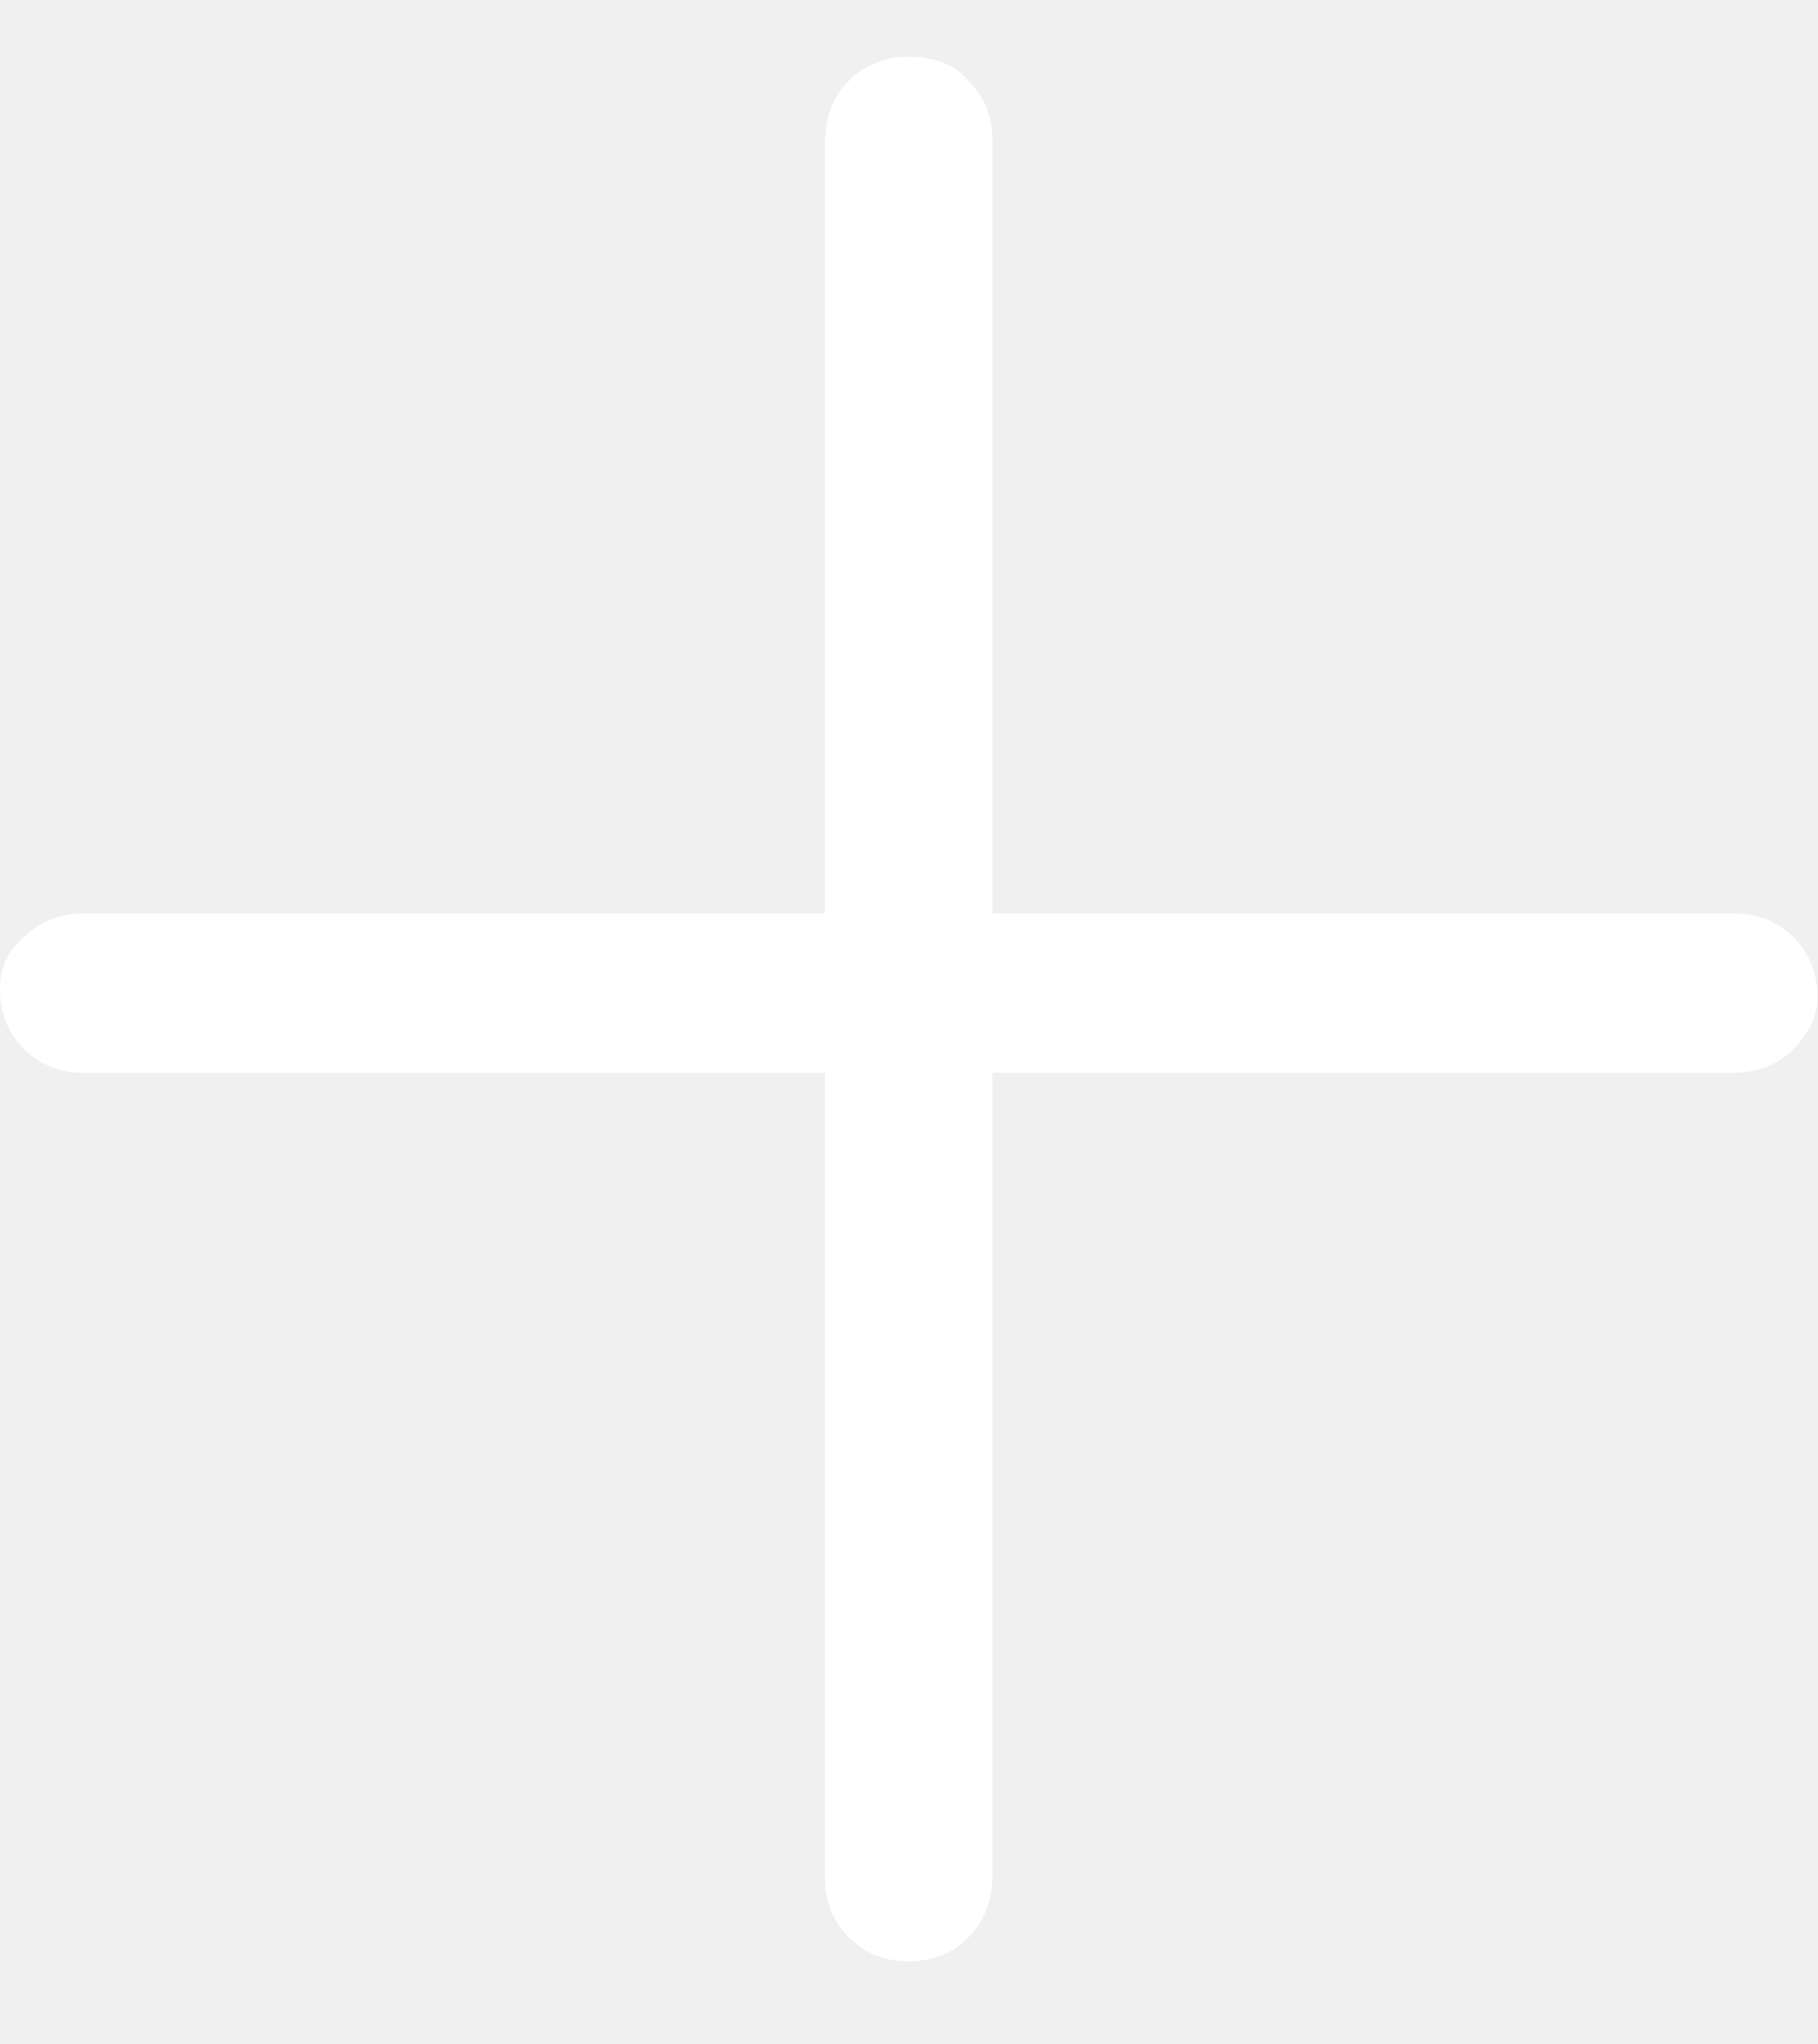
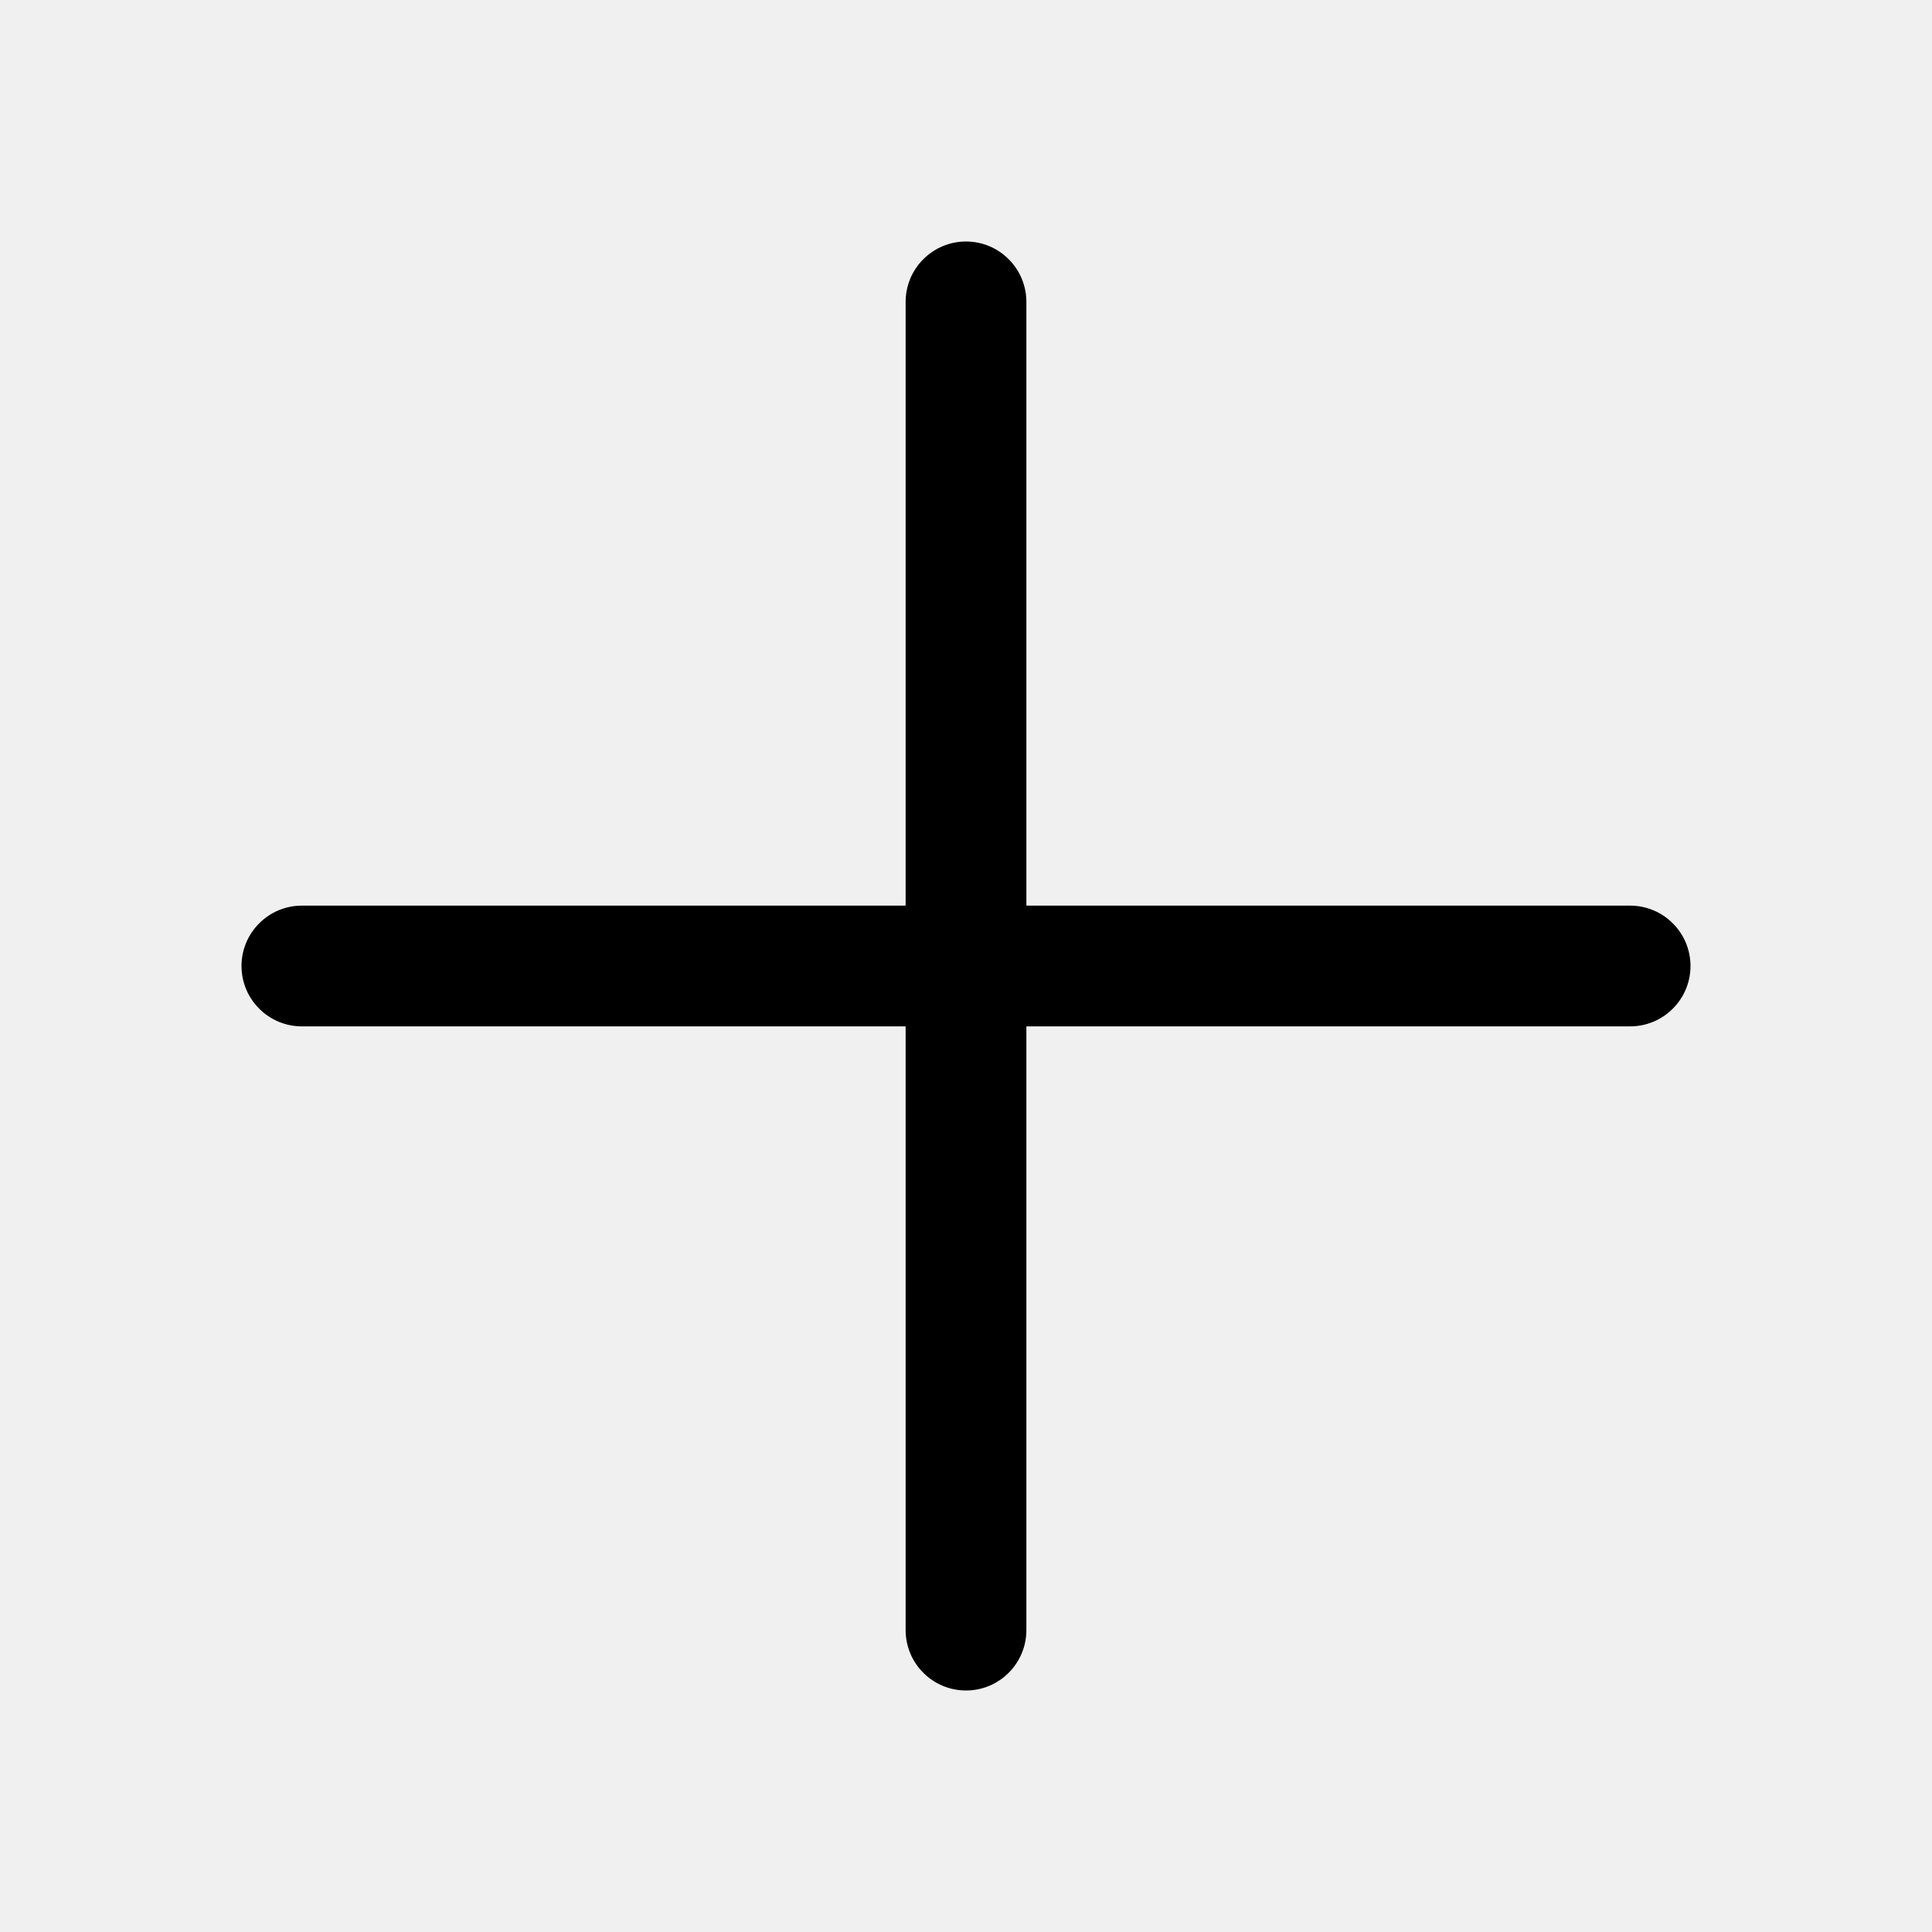
- <svg xmlns="http://www.w3.org/2000/svg" width="16" height="18" viewBox="0 0 16 18" fill="none">
-   <path d="M0.737 9.447C0.526 9.447 0.351 9.377 0.211 9.237C0.07 9.096 0 8.921 0 8.711C0 8.523 0.07 8.371 0.211 8.254C0.351 8.114 0.526 8.044 0.737 8.044H15.263C15.474 8.044 15.649 8.114 15.79 8.254C15.93 8.395 16 8.57 16 8.781C16 8.944 15.93 9.096 15.79 9.237C15.649 9.377 15.474 9.447 15.263 9.447H0.737ZM8 17.272C7.789 17.272 7.614 17.202 7.474 17.061C7.333 16.921 7.263 16.746 7.263 16.535V1.272C7.263 1.038 7.333 0.851 7.474 0.711C7.614 0.57 7.789 0.5 8 0.5C8.234 0.5 8.409 0.57 8.526 0.711C8.667 0.851 8.737 1.026 8.737 1.237V16.5C8.737 16.734 8.667 16.921 8.526 17.061C8.386 17.202 8.211 17.272 8 17.272Z" fill="white" />
+ <svg xmlns="http://www.w3.org/2000/svg" width="24" height="24" viewBox="0 0 24 24" fill="none">
+   <path d="M21 12C21 12.199 20.921 12.39 20.78 12.53C20.64 12.671 20.449 12.75 20.25 12.75H12.75V20.25C12.75 20.449 12.671 20.64 12.53 20.78C12.39 20.921 12.199 21 12 21C11.801 21 11.61 20.921 11.47 20.78C11.329 20.64 11.25 20.449 11.25 20.25V12.75H3.75C3.551 12.75 3.36 12.671 3.22 12.53C3.079 12.39 3 12.199 3 12C3 11.801 3.079 11.61 3.22 11.47C3.36 11.329 3.551 11.25 3.75 11.25H11.25V3.75C11.25 3.551 11.329 3.36 11.47 3.22C11.61 3.079 11.801 3 12 3C12.199 3 12.39 3.079 12.53 3.22C12.671 3.36 12.75 3.551 12.75 3.75V11.25H20.25C20.449 11.25 20.64 11.329 20.78 11.47C20.921 11.61 21 11.801 21 12Z" fill="black" />
</svg>
